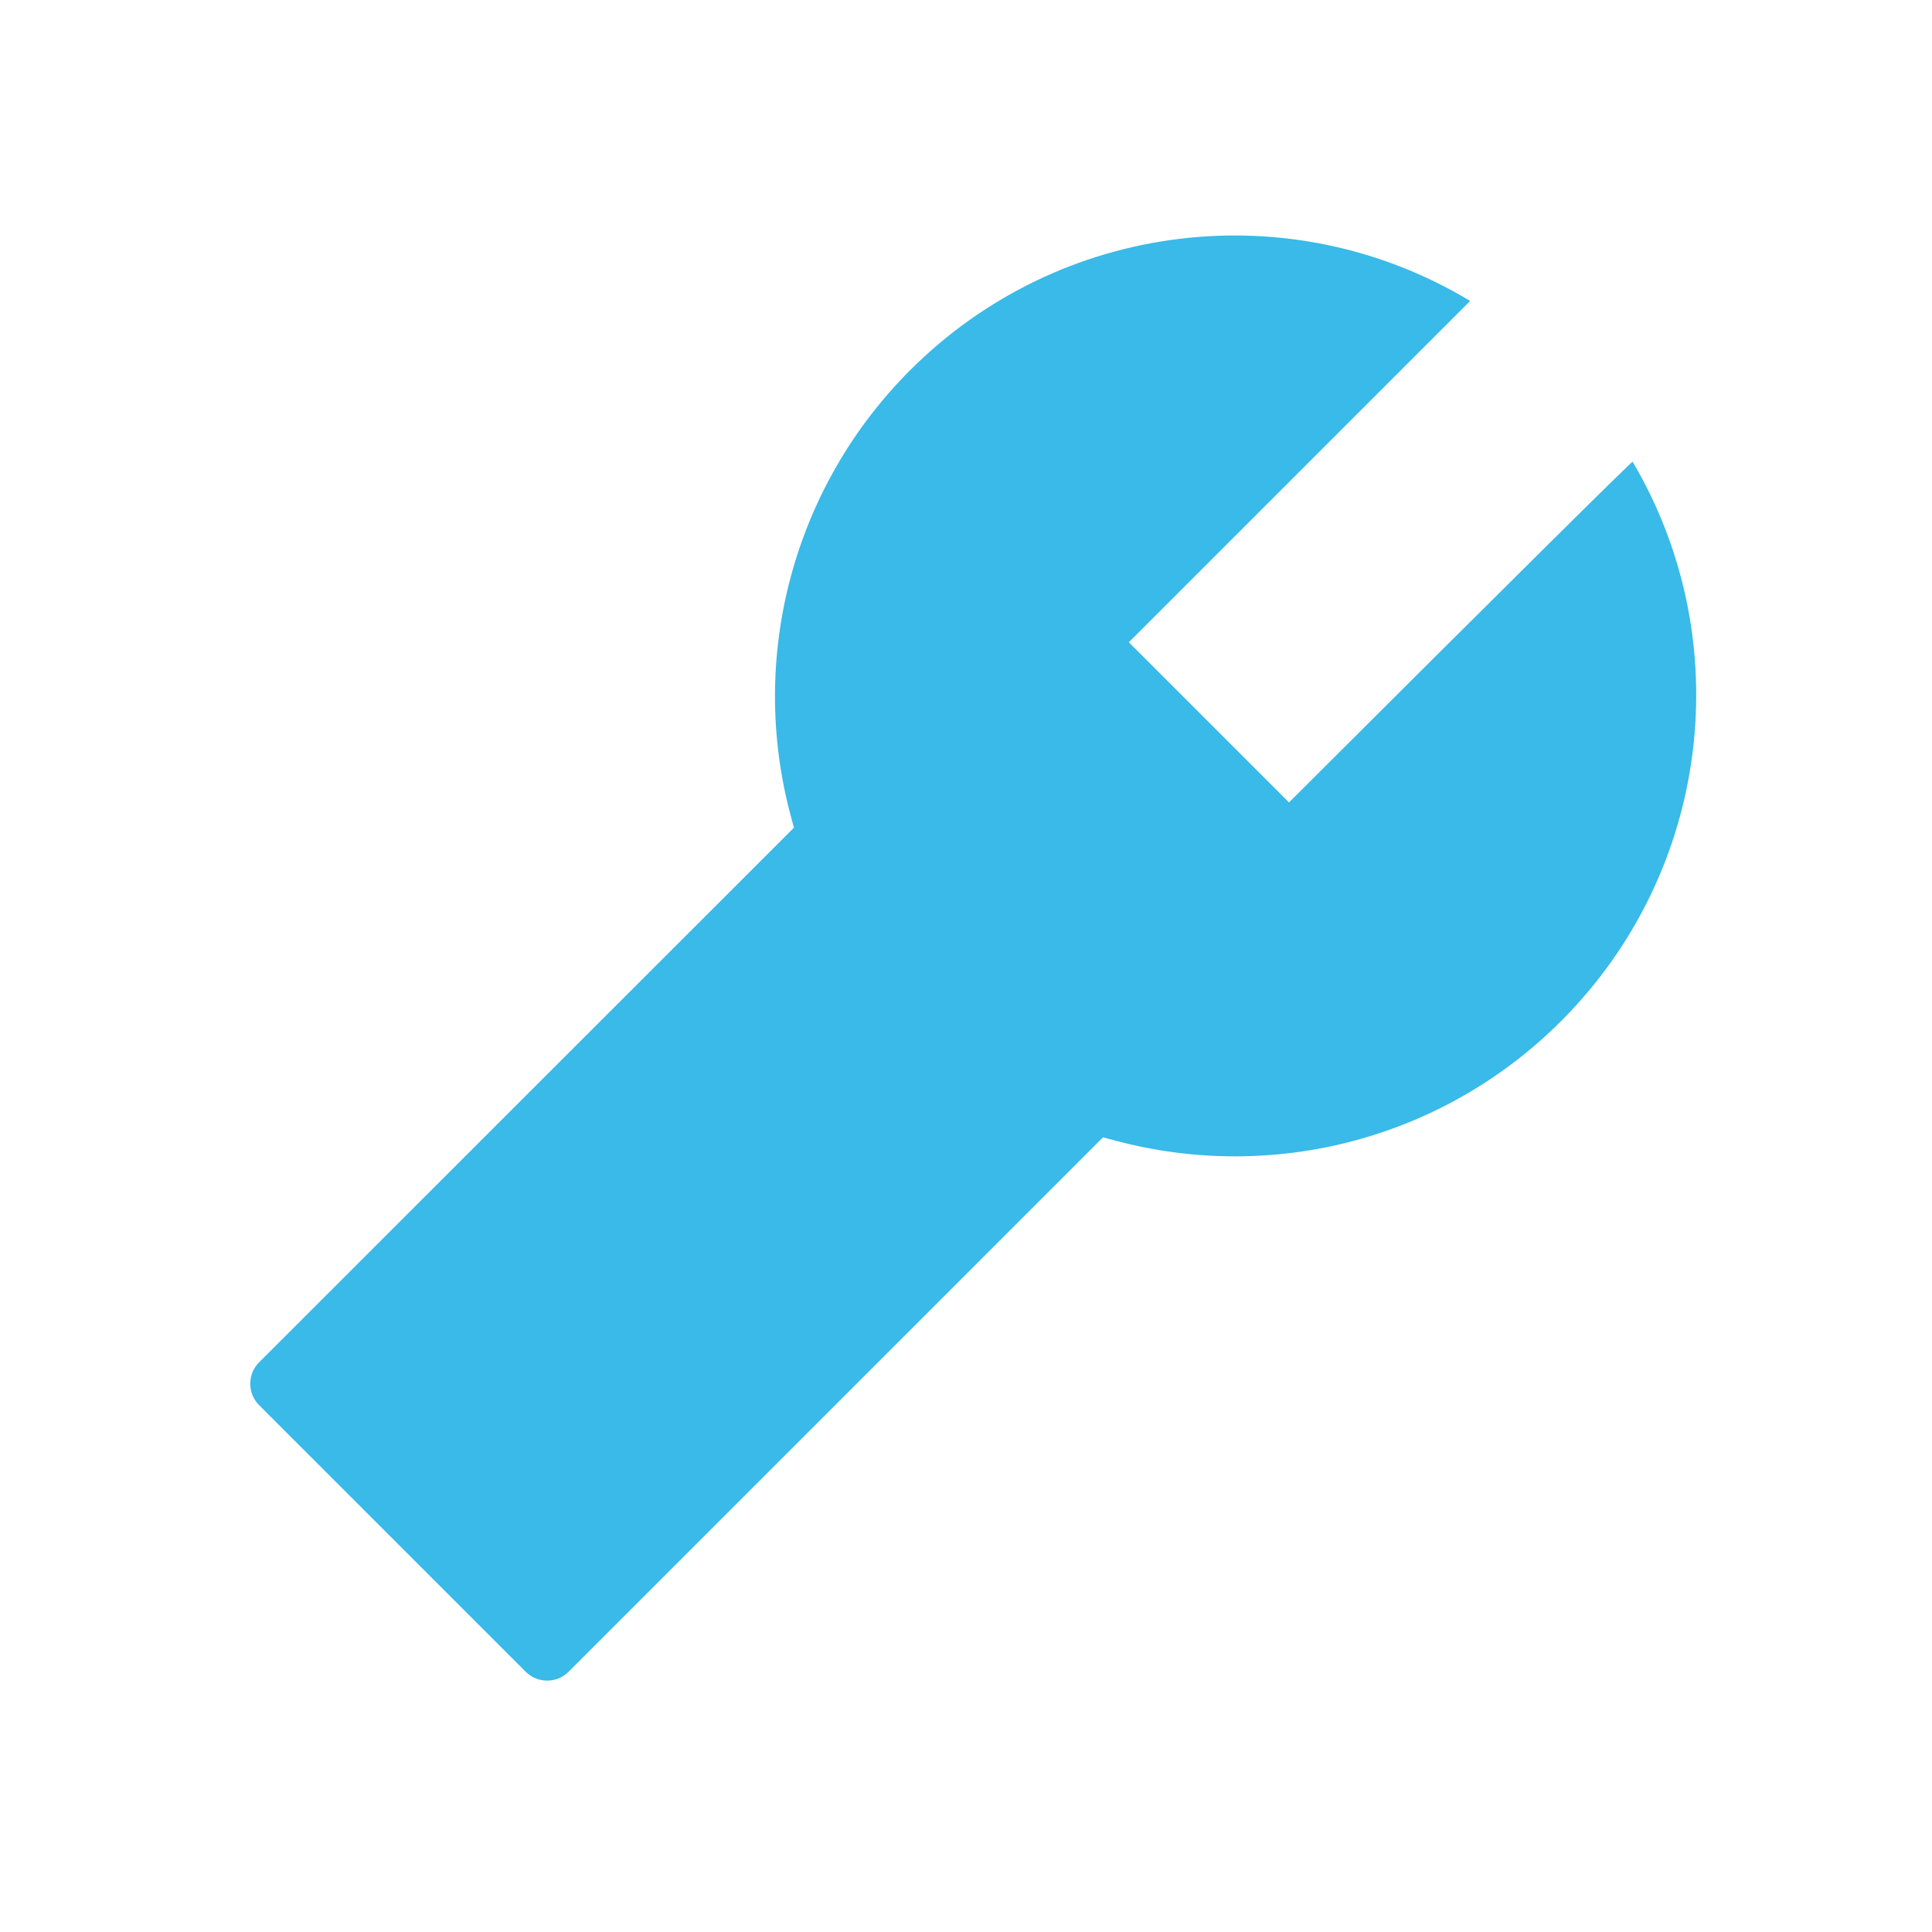
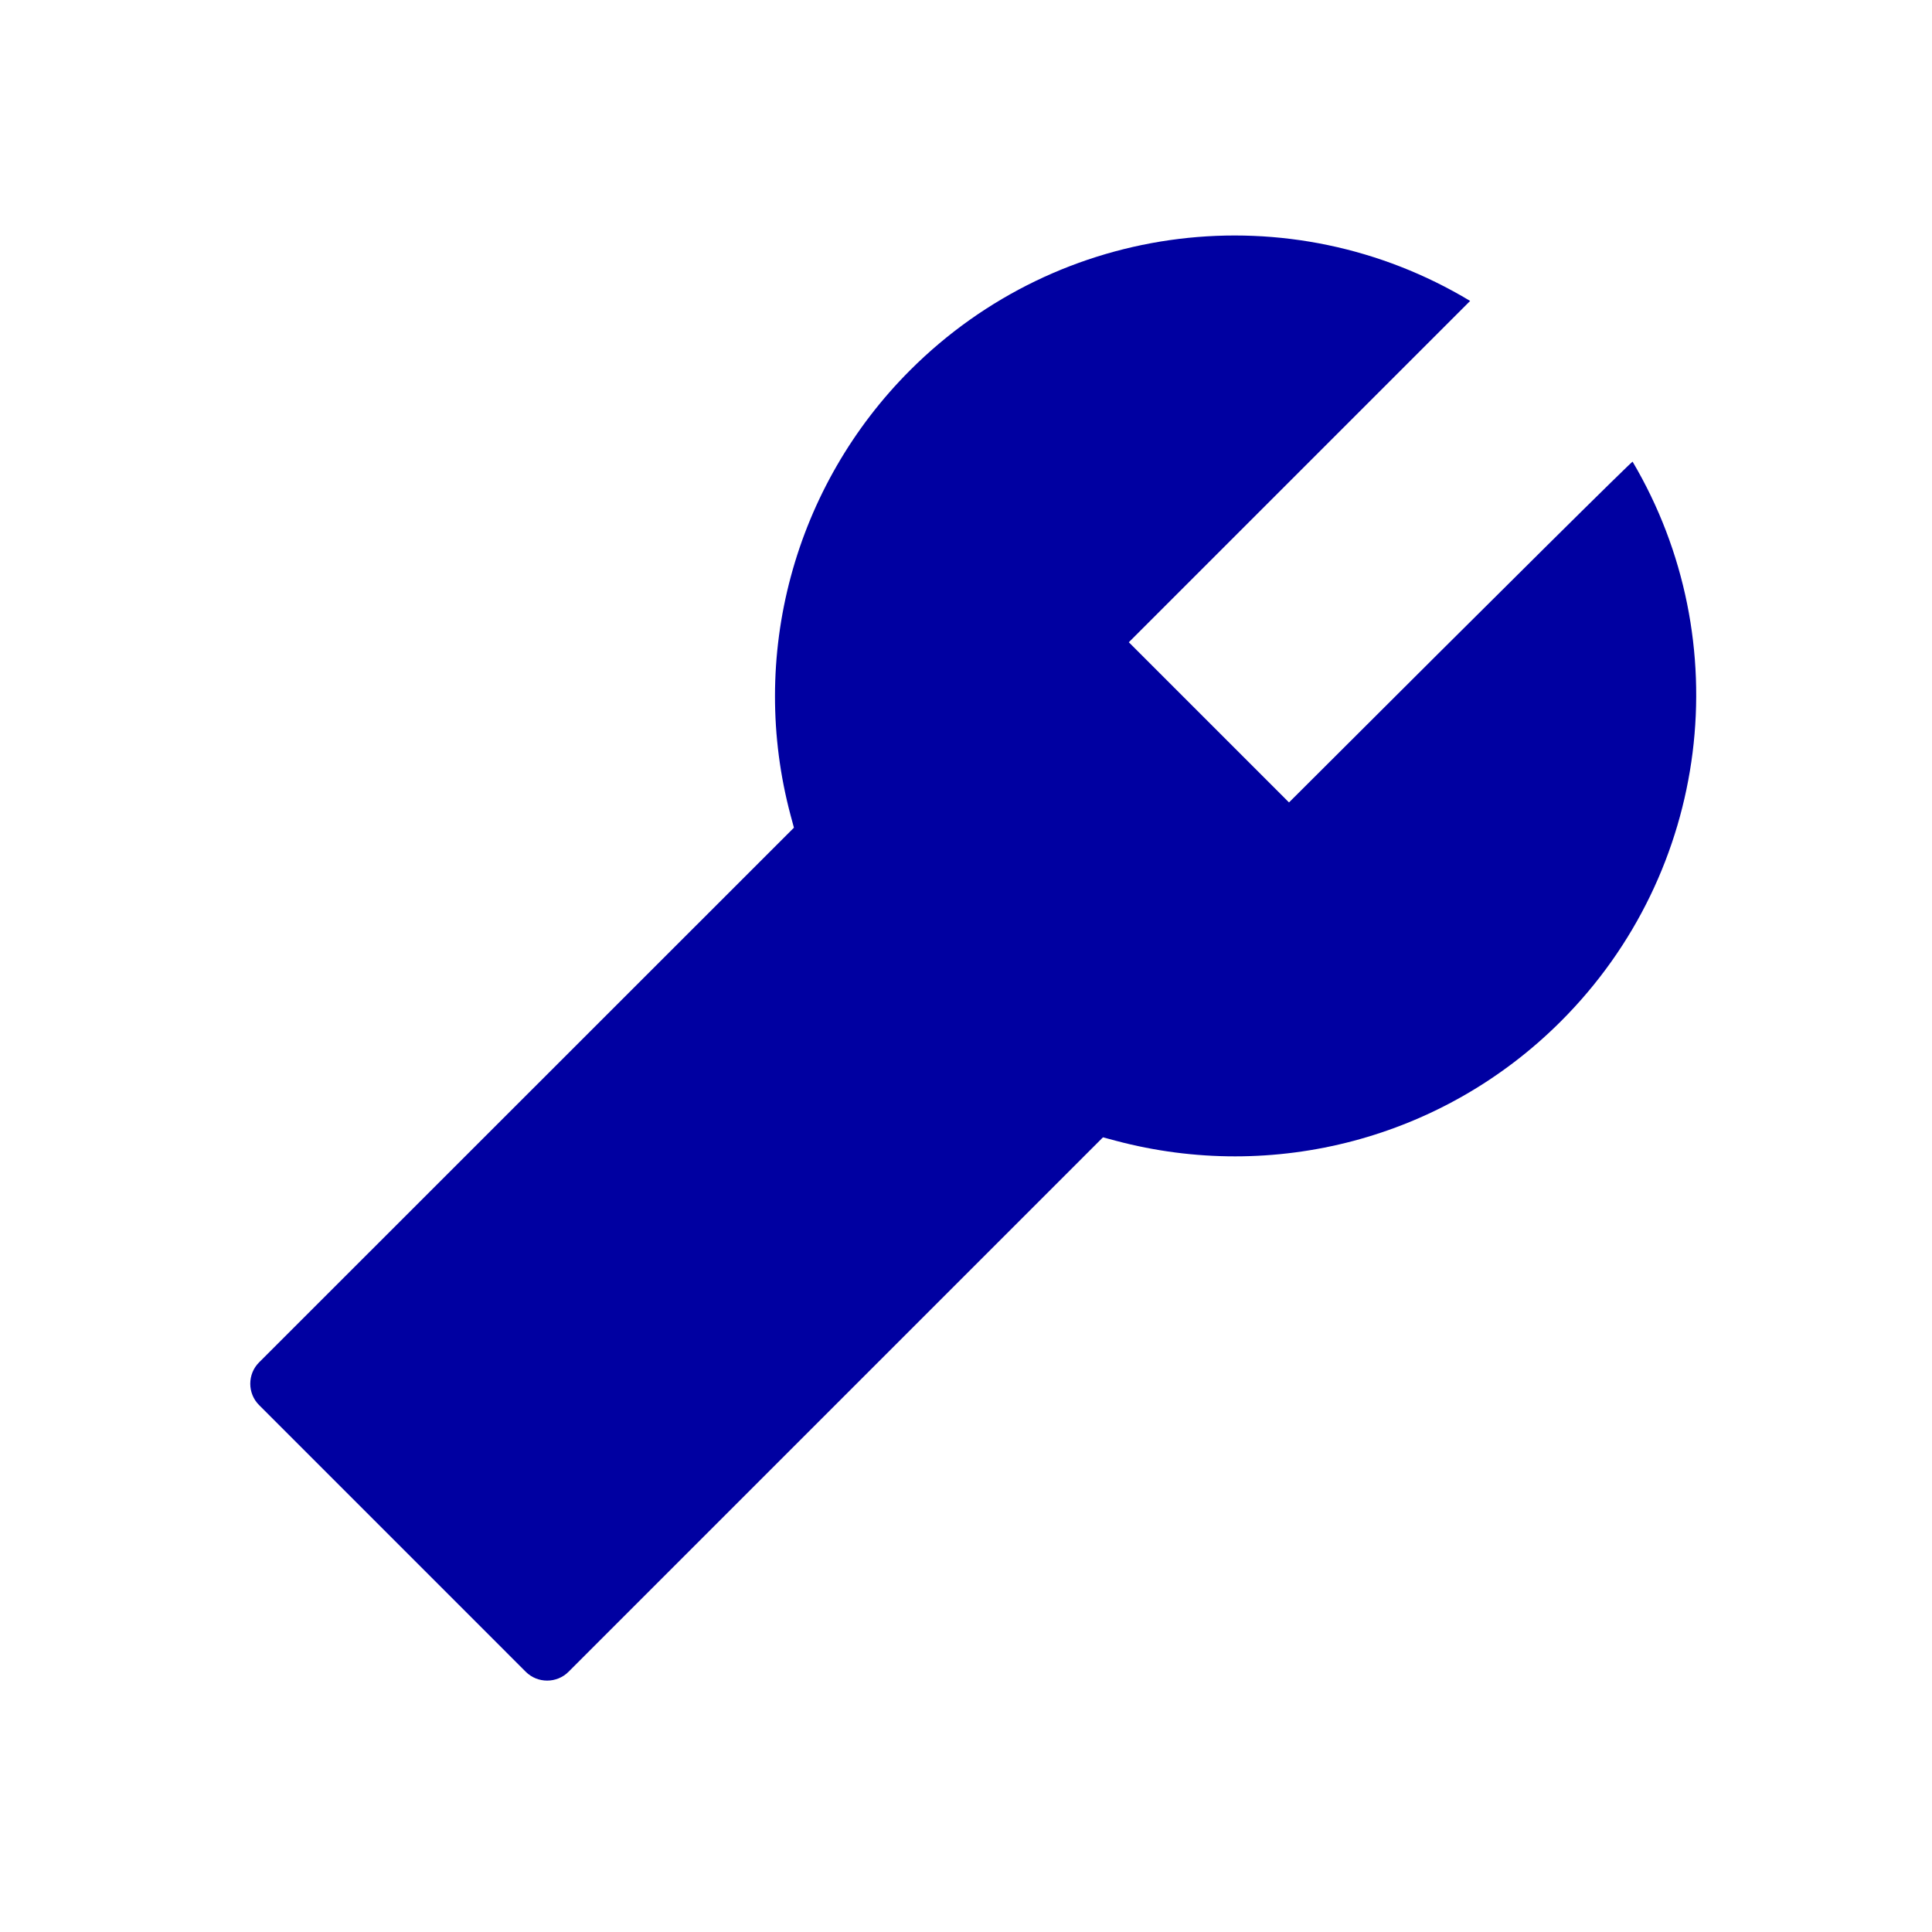
<svg xmlns="http://www.w3.org/2000/svg" width="80" height="80" viewBox="0 0 80 80" fill="none">
-   <path d="M67.602 19.117C67.578 19.094 62.828 23.789 53.375 33.227L46.742 26.594L60.875 12.461C53.438 7.984 43.883 9.133 37.688 15.328C35.319 17.695 33.615 20.643 32.746 23.876C31.876 27.11 31.872 30.515 32.734 33.75L32.875 34.273L10.726 56.414C10.242 56.898 10.242 57.695 10.726 58.18L21.773 69.227C22.258 69.711 23.055 69.711 23.539 69.227L45.672 47.094L46.195 47.234C52.734 48.977 59.758 47.164 64.633 42.289C70.836 36.094 71.984 26.539 67.602 19.117V19.117Z" fill="#39BAE8" />
+   <path d="M67.602 19.117C67.578 19.094 62.828 23.789 53.375 33.227L46.742 26.594L60.875 12.461C53.438 7.984 43.883 9.133 37.688 15.328C35.319 17.695 33.615 20.643 32.746 23.876C31.876 27.11 31.872 30.515 32.734 33.75L32.875 34.273L10.727 56.414C10.242 56.898 10.242 57.695 10.727 58.18L21.773 69.227C22.258 69.711 23.055 69.711 23.539 69.227L45.672 47.094L46.195 47.234C52.734 48.977 59.758 47.164 64.633 42.289C70.836 36.094 71.984 26.539 67.602 19.117V19.117Z" fill="#0000A1" />
</svg>
